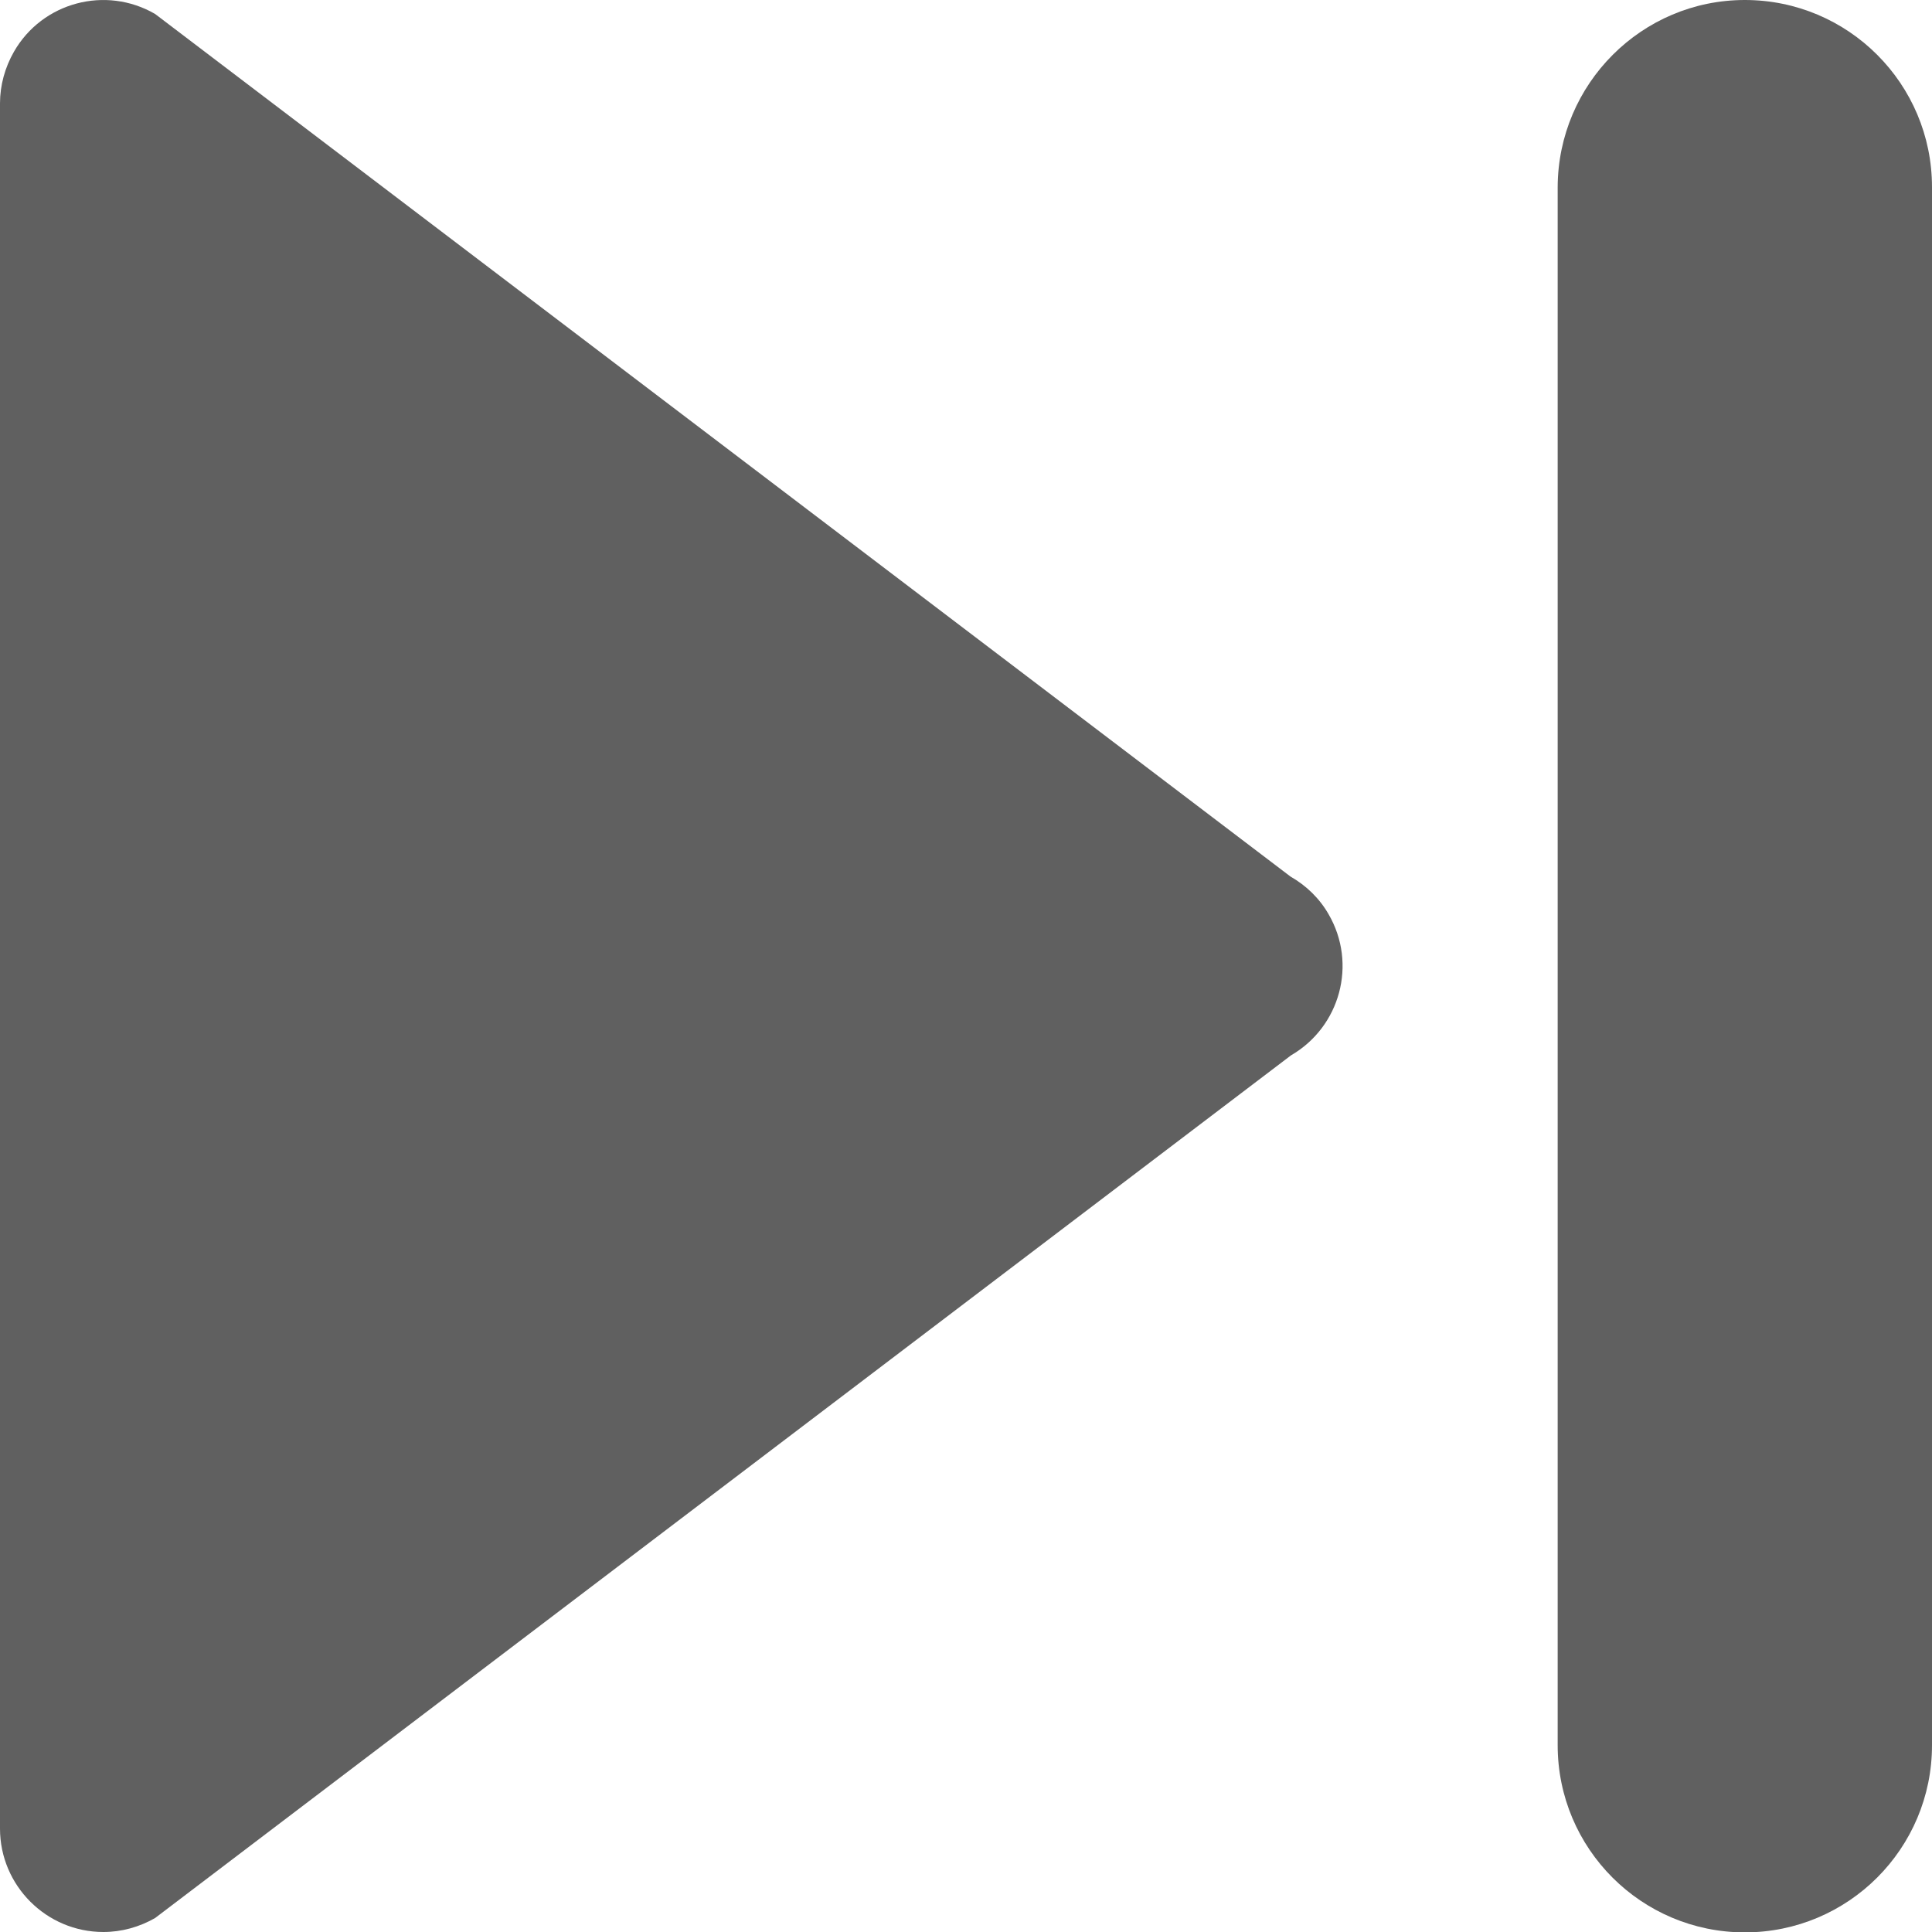
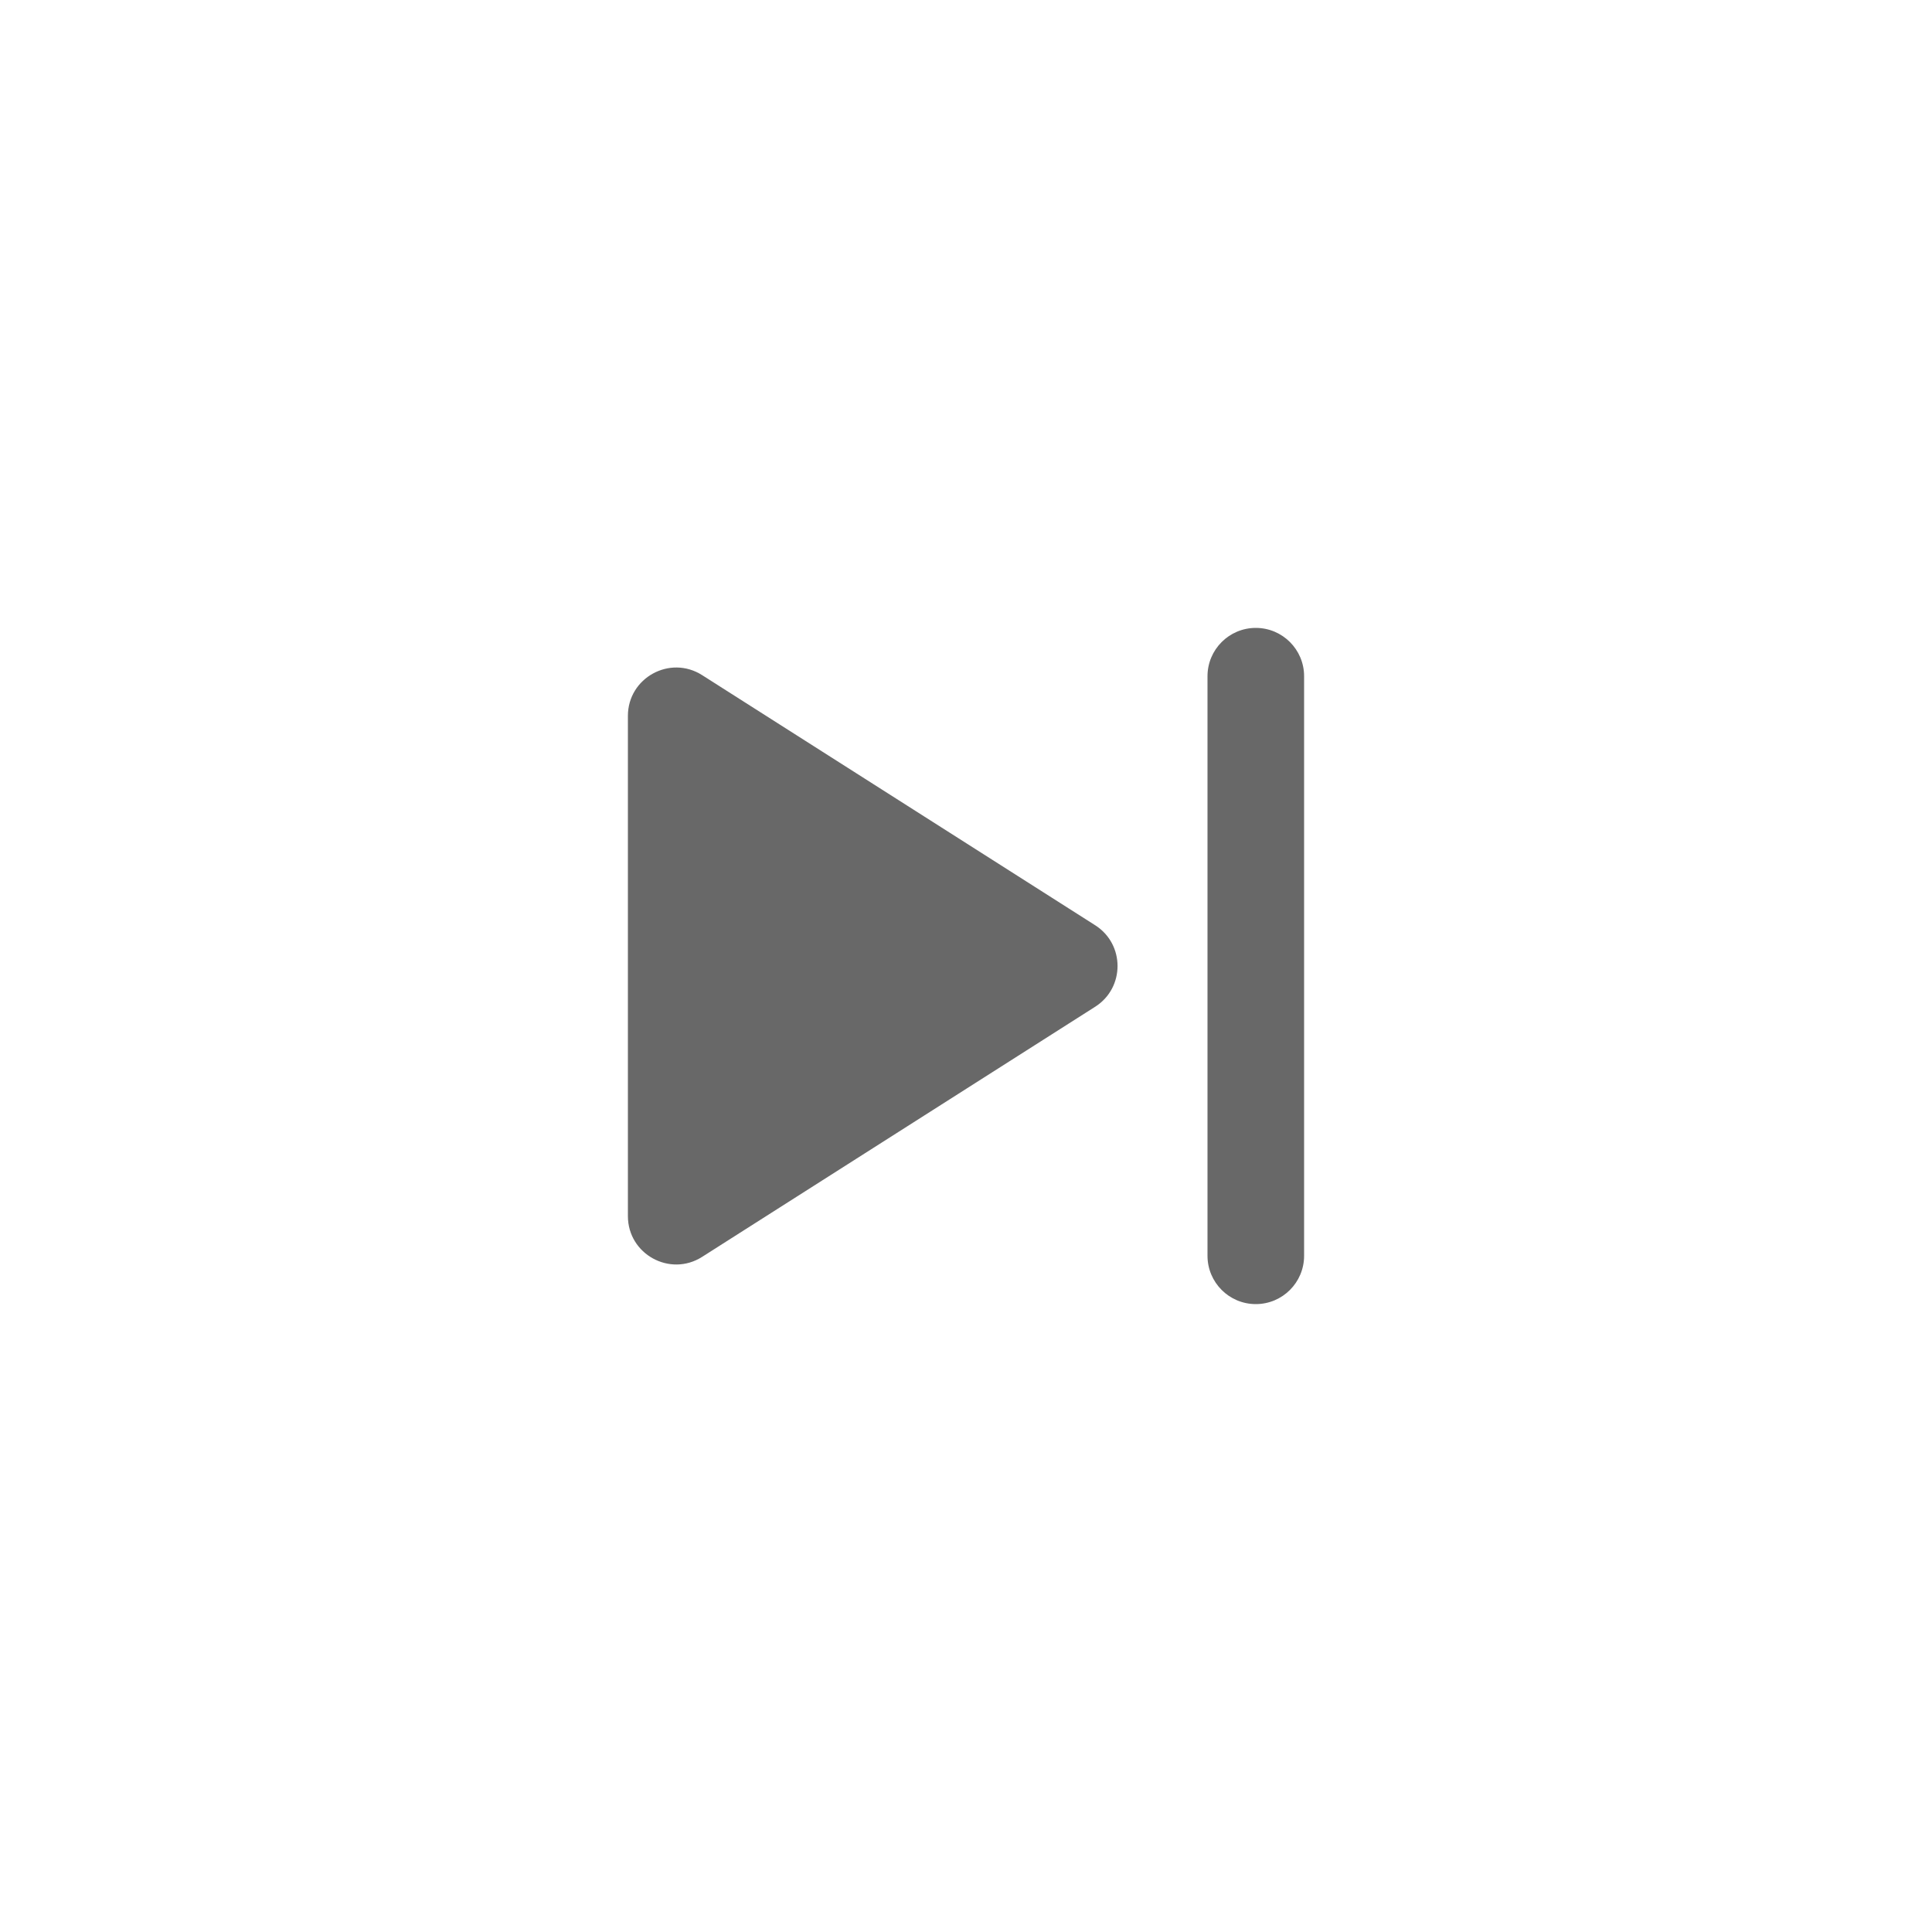
- <svg xmlns="http://www.w3.org/2000/svg" id="Layer_1" width="16px" height="16px" fill="#606060" enable-background="new 0 0 512 512" viewBox="0 0 512 512">
-   <g id="Layer_2_00000047040397051164847500000016740448066981789836_">
-     <g id="next">
-       <path d="m342 232.3-300.9-228.6c-13.1-7.6-29.9-3.1-37.4 10-2.4 4.2-3.7 8.9-3.7 13.7v457.2c0 15.1 12.3 27.4 27.4 27.4 4.8 0 9.5-1.3 13.7-3.7l301-228.6c13.1-7.6 17.6-24.3 10-37.4-2.4-4.2-5.9-7.6-10.1-10z" />
-       <path d="m462.4 0c27.4 0 49.6 22.2 49.6 49.6v412.9c0 27.4-22.2 49.6-49.6 49.6-27.4 0-49.6-22.2-49.6-49.6v-412.9c.1-27.4 22.3-49.6 49.6-49.6z" />
-     </g>
-   </g>
+ <svg xmlns="http://www.w3.org/2000/svg" width="40" height="40" viewBox="0 0 40 40" fill="none">
+   <path d="M22.674 20.844C23.292 20.451 23.292 19.549 22.674 19.156L14.537 13.978C13.871 13.554 13 14.033 13 14.822V25.178C13 25.967 13.871 26.446 14.537 26.022L22.674 20.844Z" fill="#686868" />
+   <path d="M25 14C25 13.448 25.448 13 26 13C26.552 13 27 13.448 27 14V26C27 26.552 26.552 27 26 27C25.448 27 25 26.552 25 26V14Z" fill="#686868" />
</svg>
